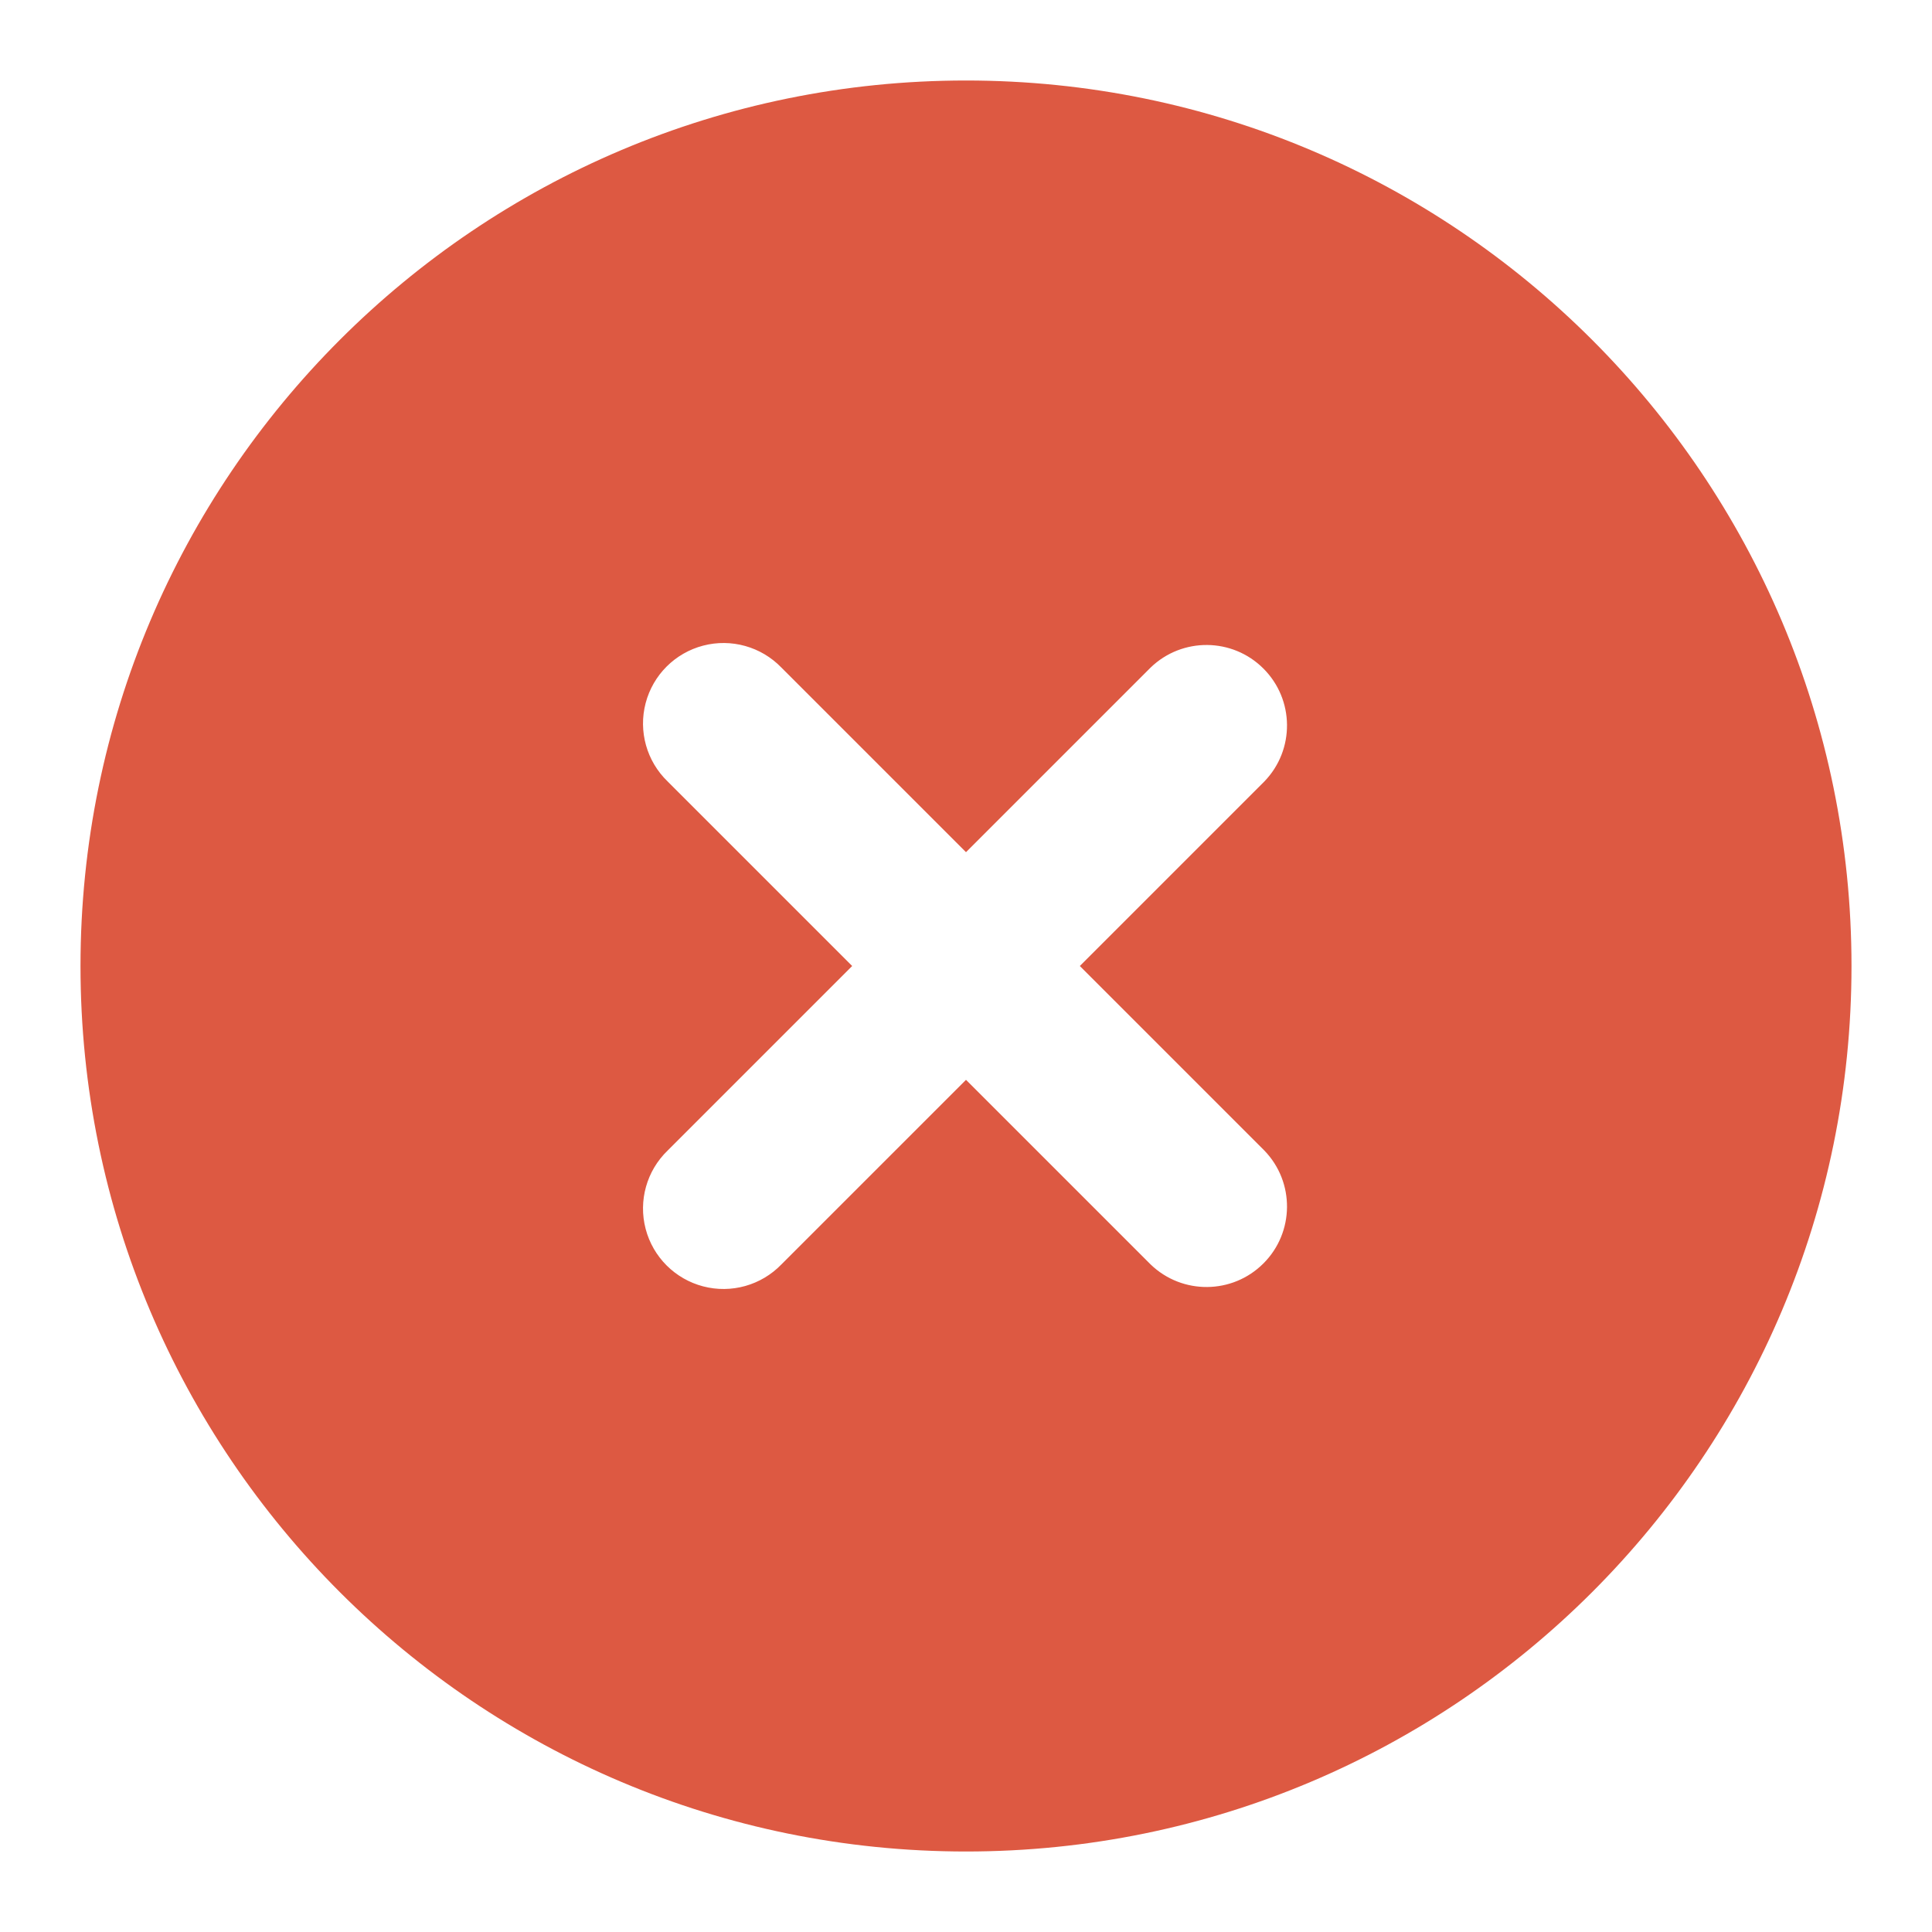
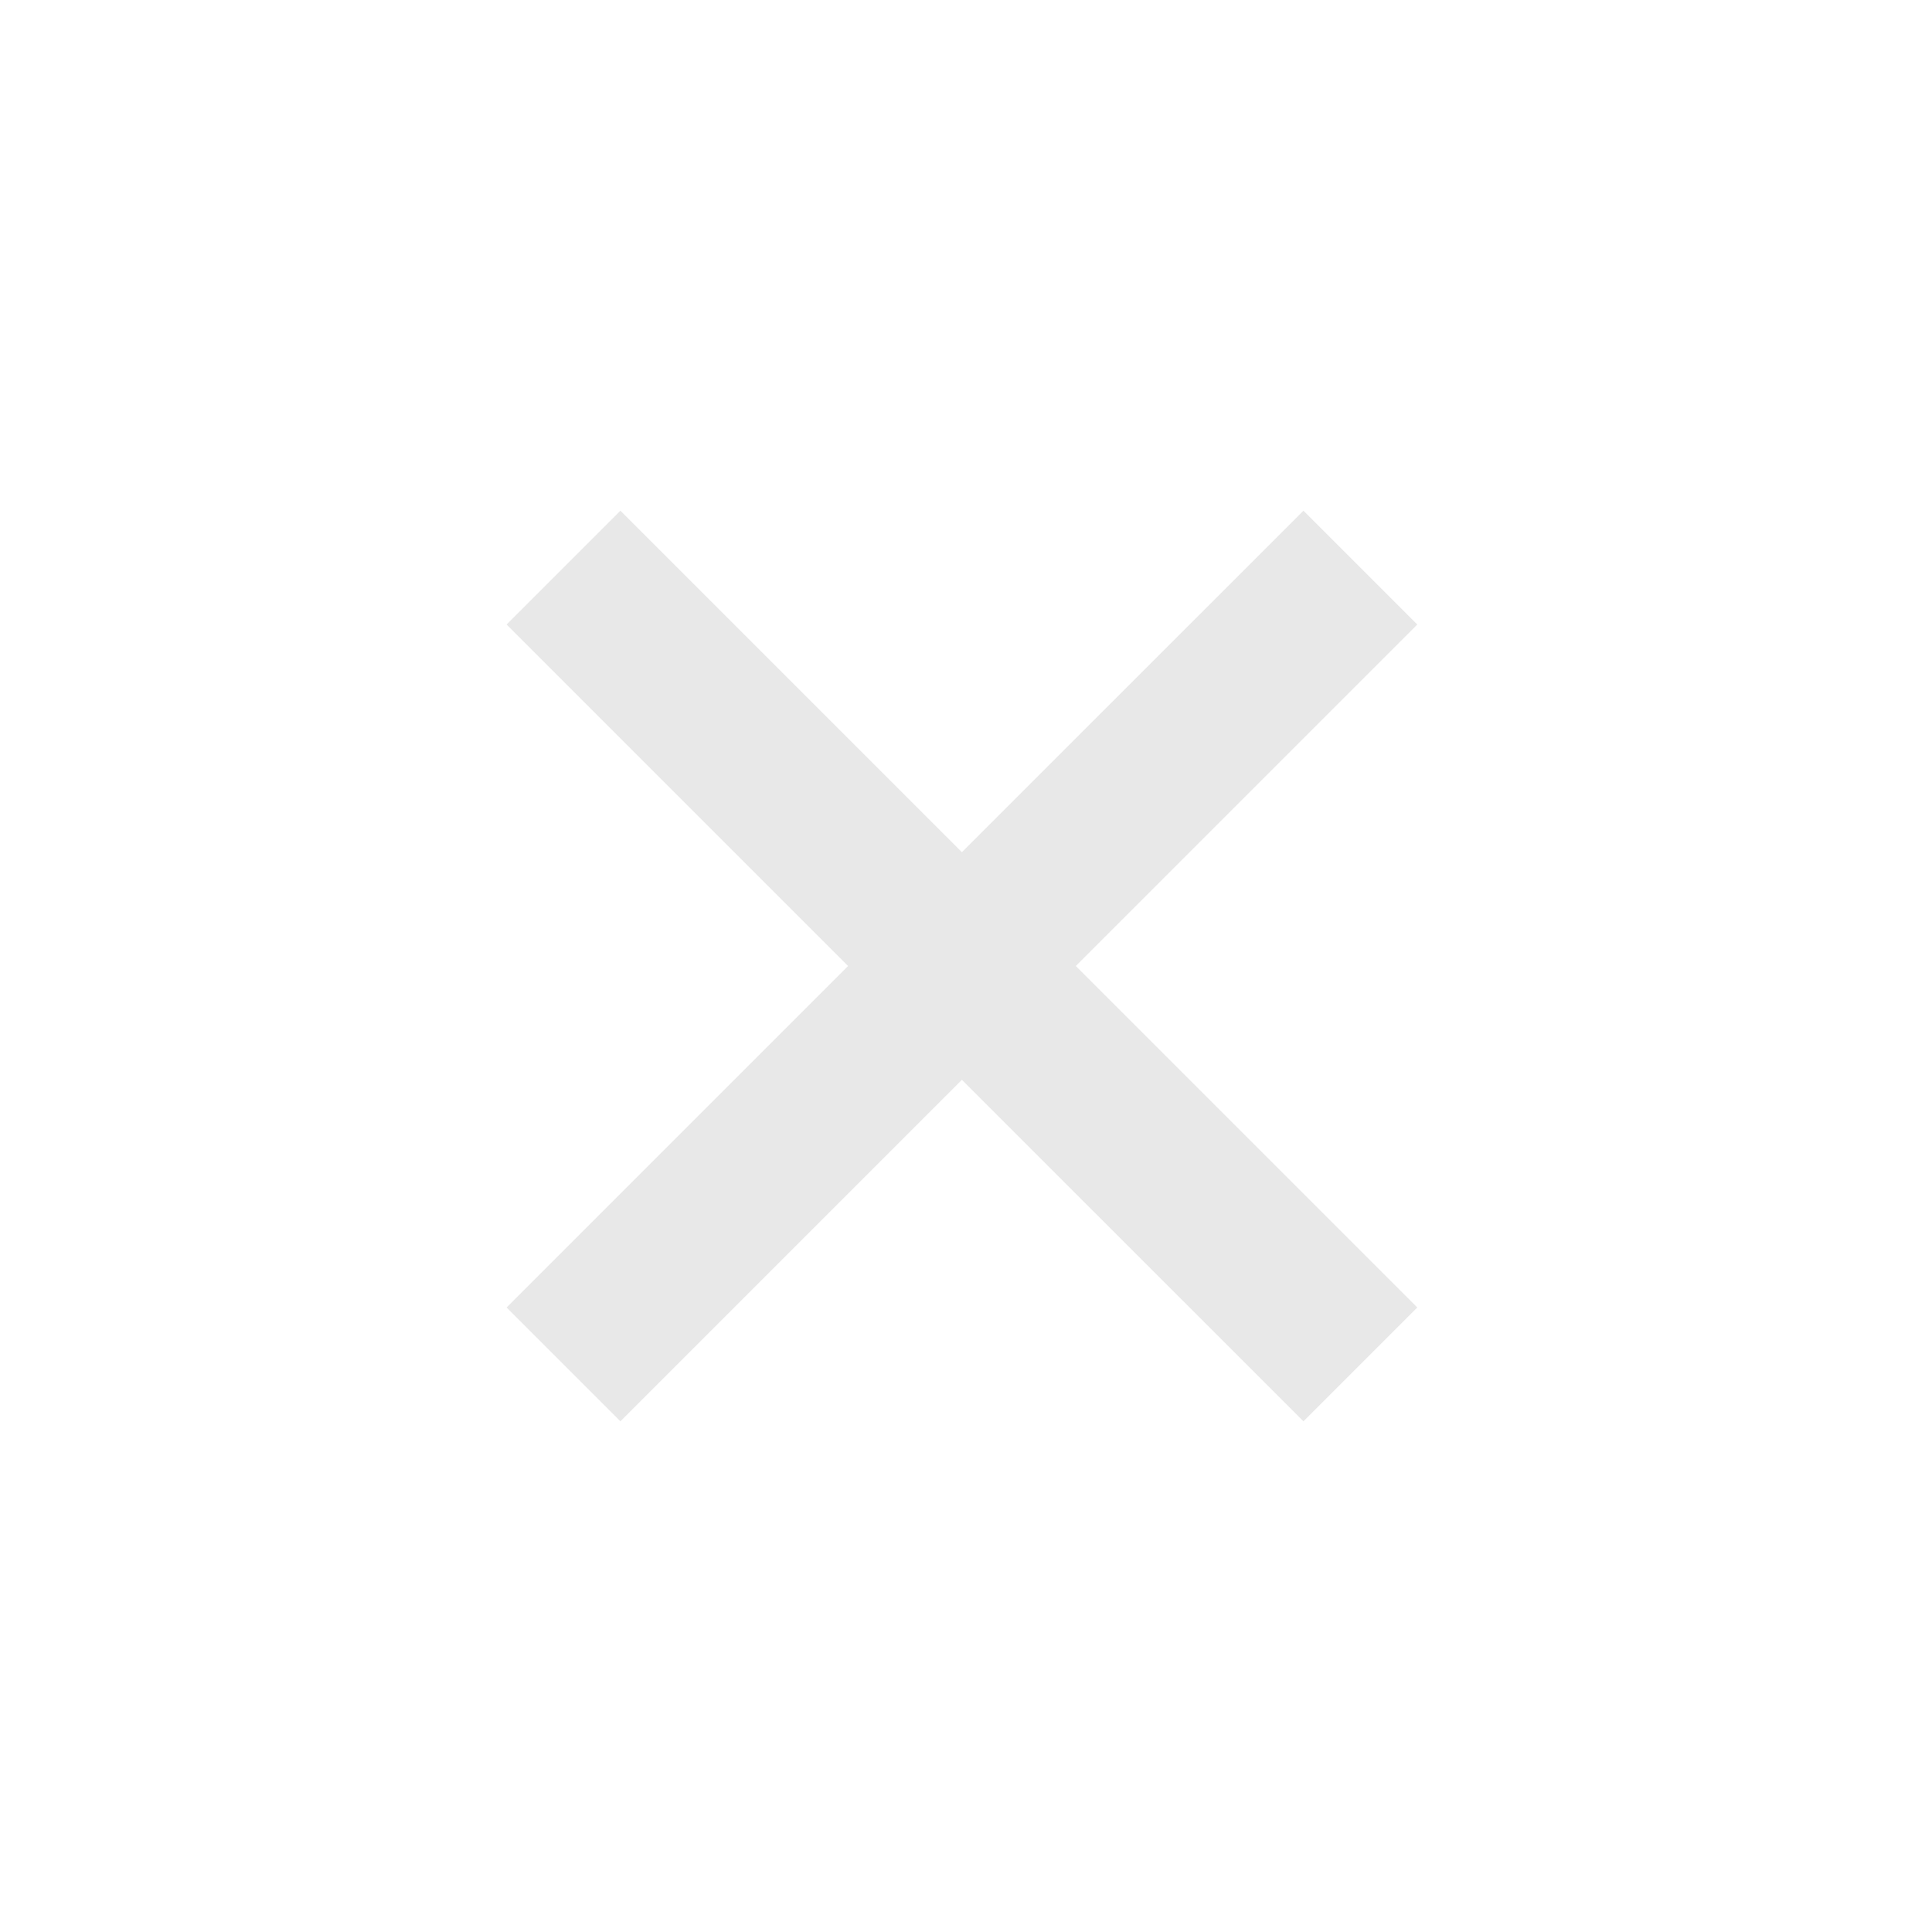
- <svg xmlns="http://www.w3.org/2000/svg" aria-hidden="true" role="img" width="1em" height="1em" preserveAspectRatio="xMidYMid meet" viewBox="0 0 24 24">
-   <g fill="none">
-     <path fill-rule="evenodd" clip-rule="evenodd" d="M12 1C5.925 1 1 5.925 1 12s4.925 11 11 11s11-4.925 11-11S18.075 1 12 1zm3.707 8.707a1 1 0 0 0-1.414-1.414L12 10.586L9.707 8.293a1 1 0 1 0-1.414 1.414L10.586 12l-2.293 2.293a1 1 0 1 0 1.414 1.414L12 13.414l2.293 2.293a1 1 0 0 0 1.414-1.414L13.414 12l2.293-2.293z" fill="#dd5942" />
-   </g>
+ <svg xmlns="http://www.w3.org/2000/svg" width="24" height="24" viewBox="0 0 24 24" style="fill: rgba(232, 232, 232, 1);transform: ;msFilter:;">
+   <path d="m16.192 6.344-4.243 4.242-4.242-4.242-1.414 1.414L10.535 12l-4.242 4.242 1.414 1.414 4.242-4.242 4.243 4.242 1.414-1.414L13.364 12l4.242-4.242z" />
</svg>
